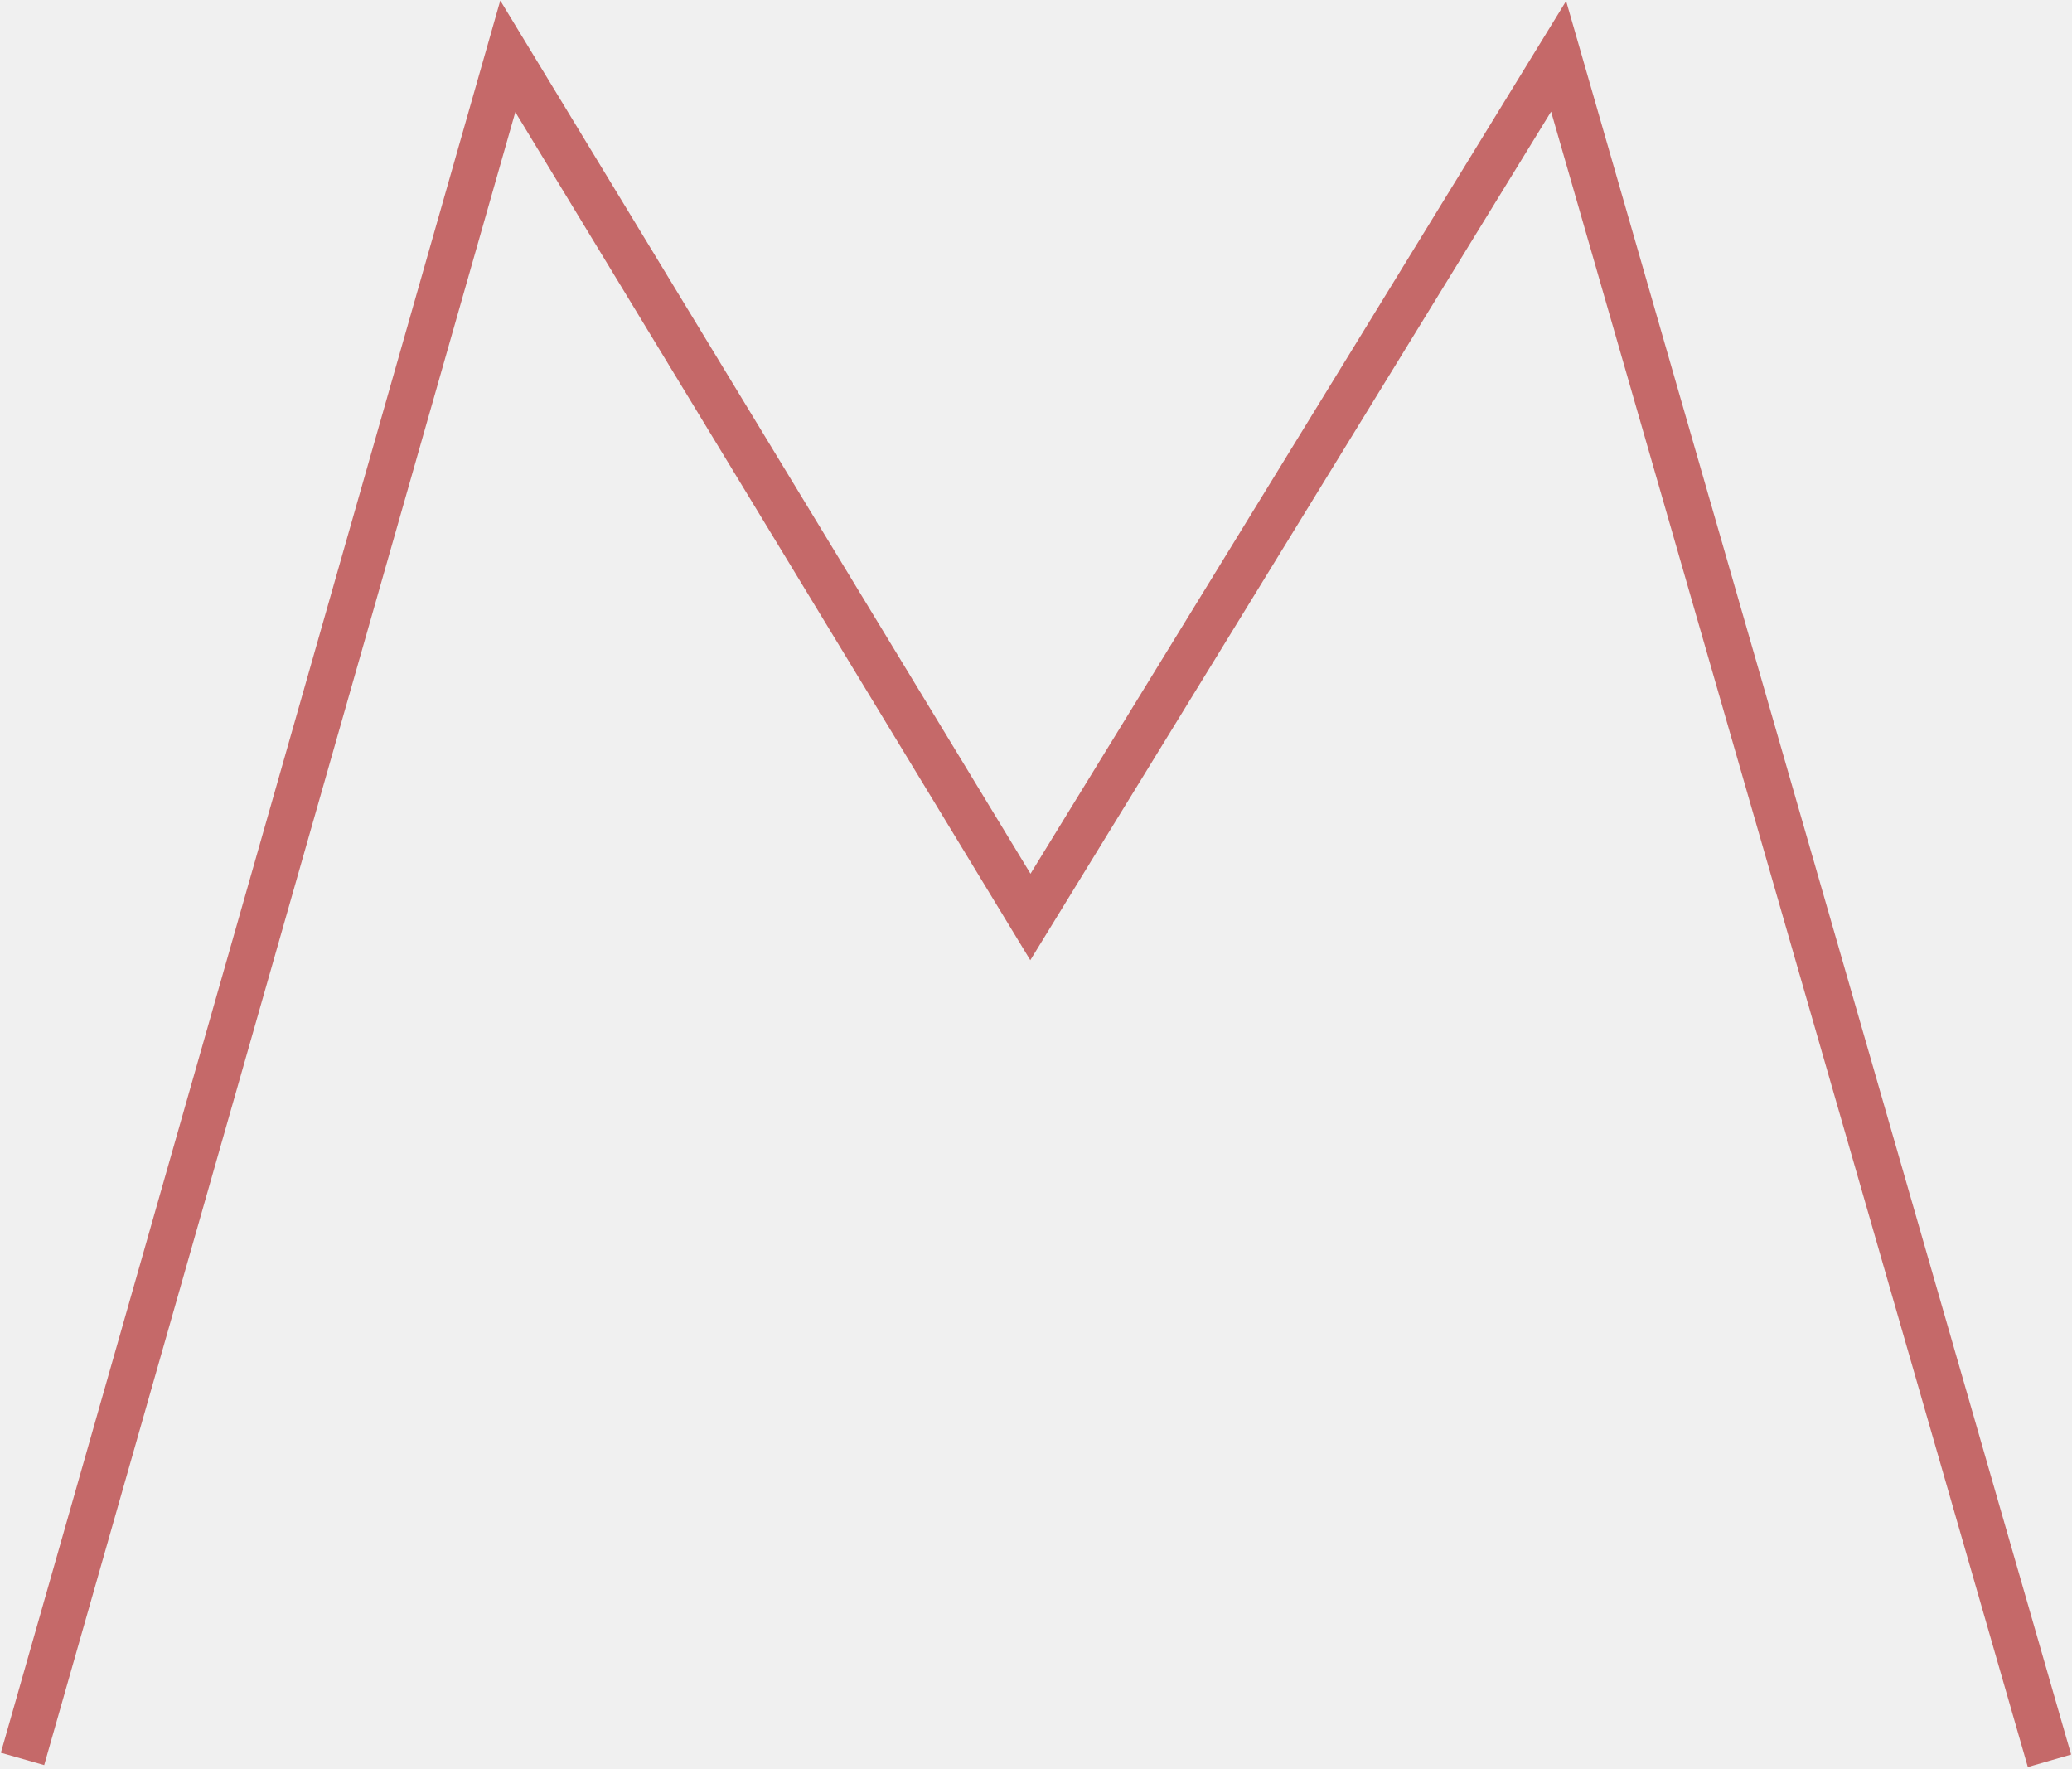
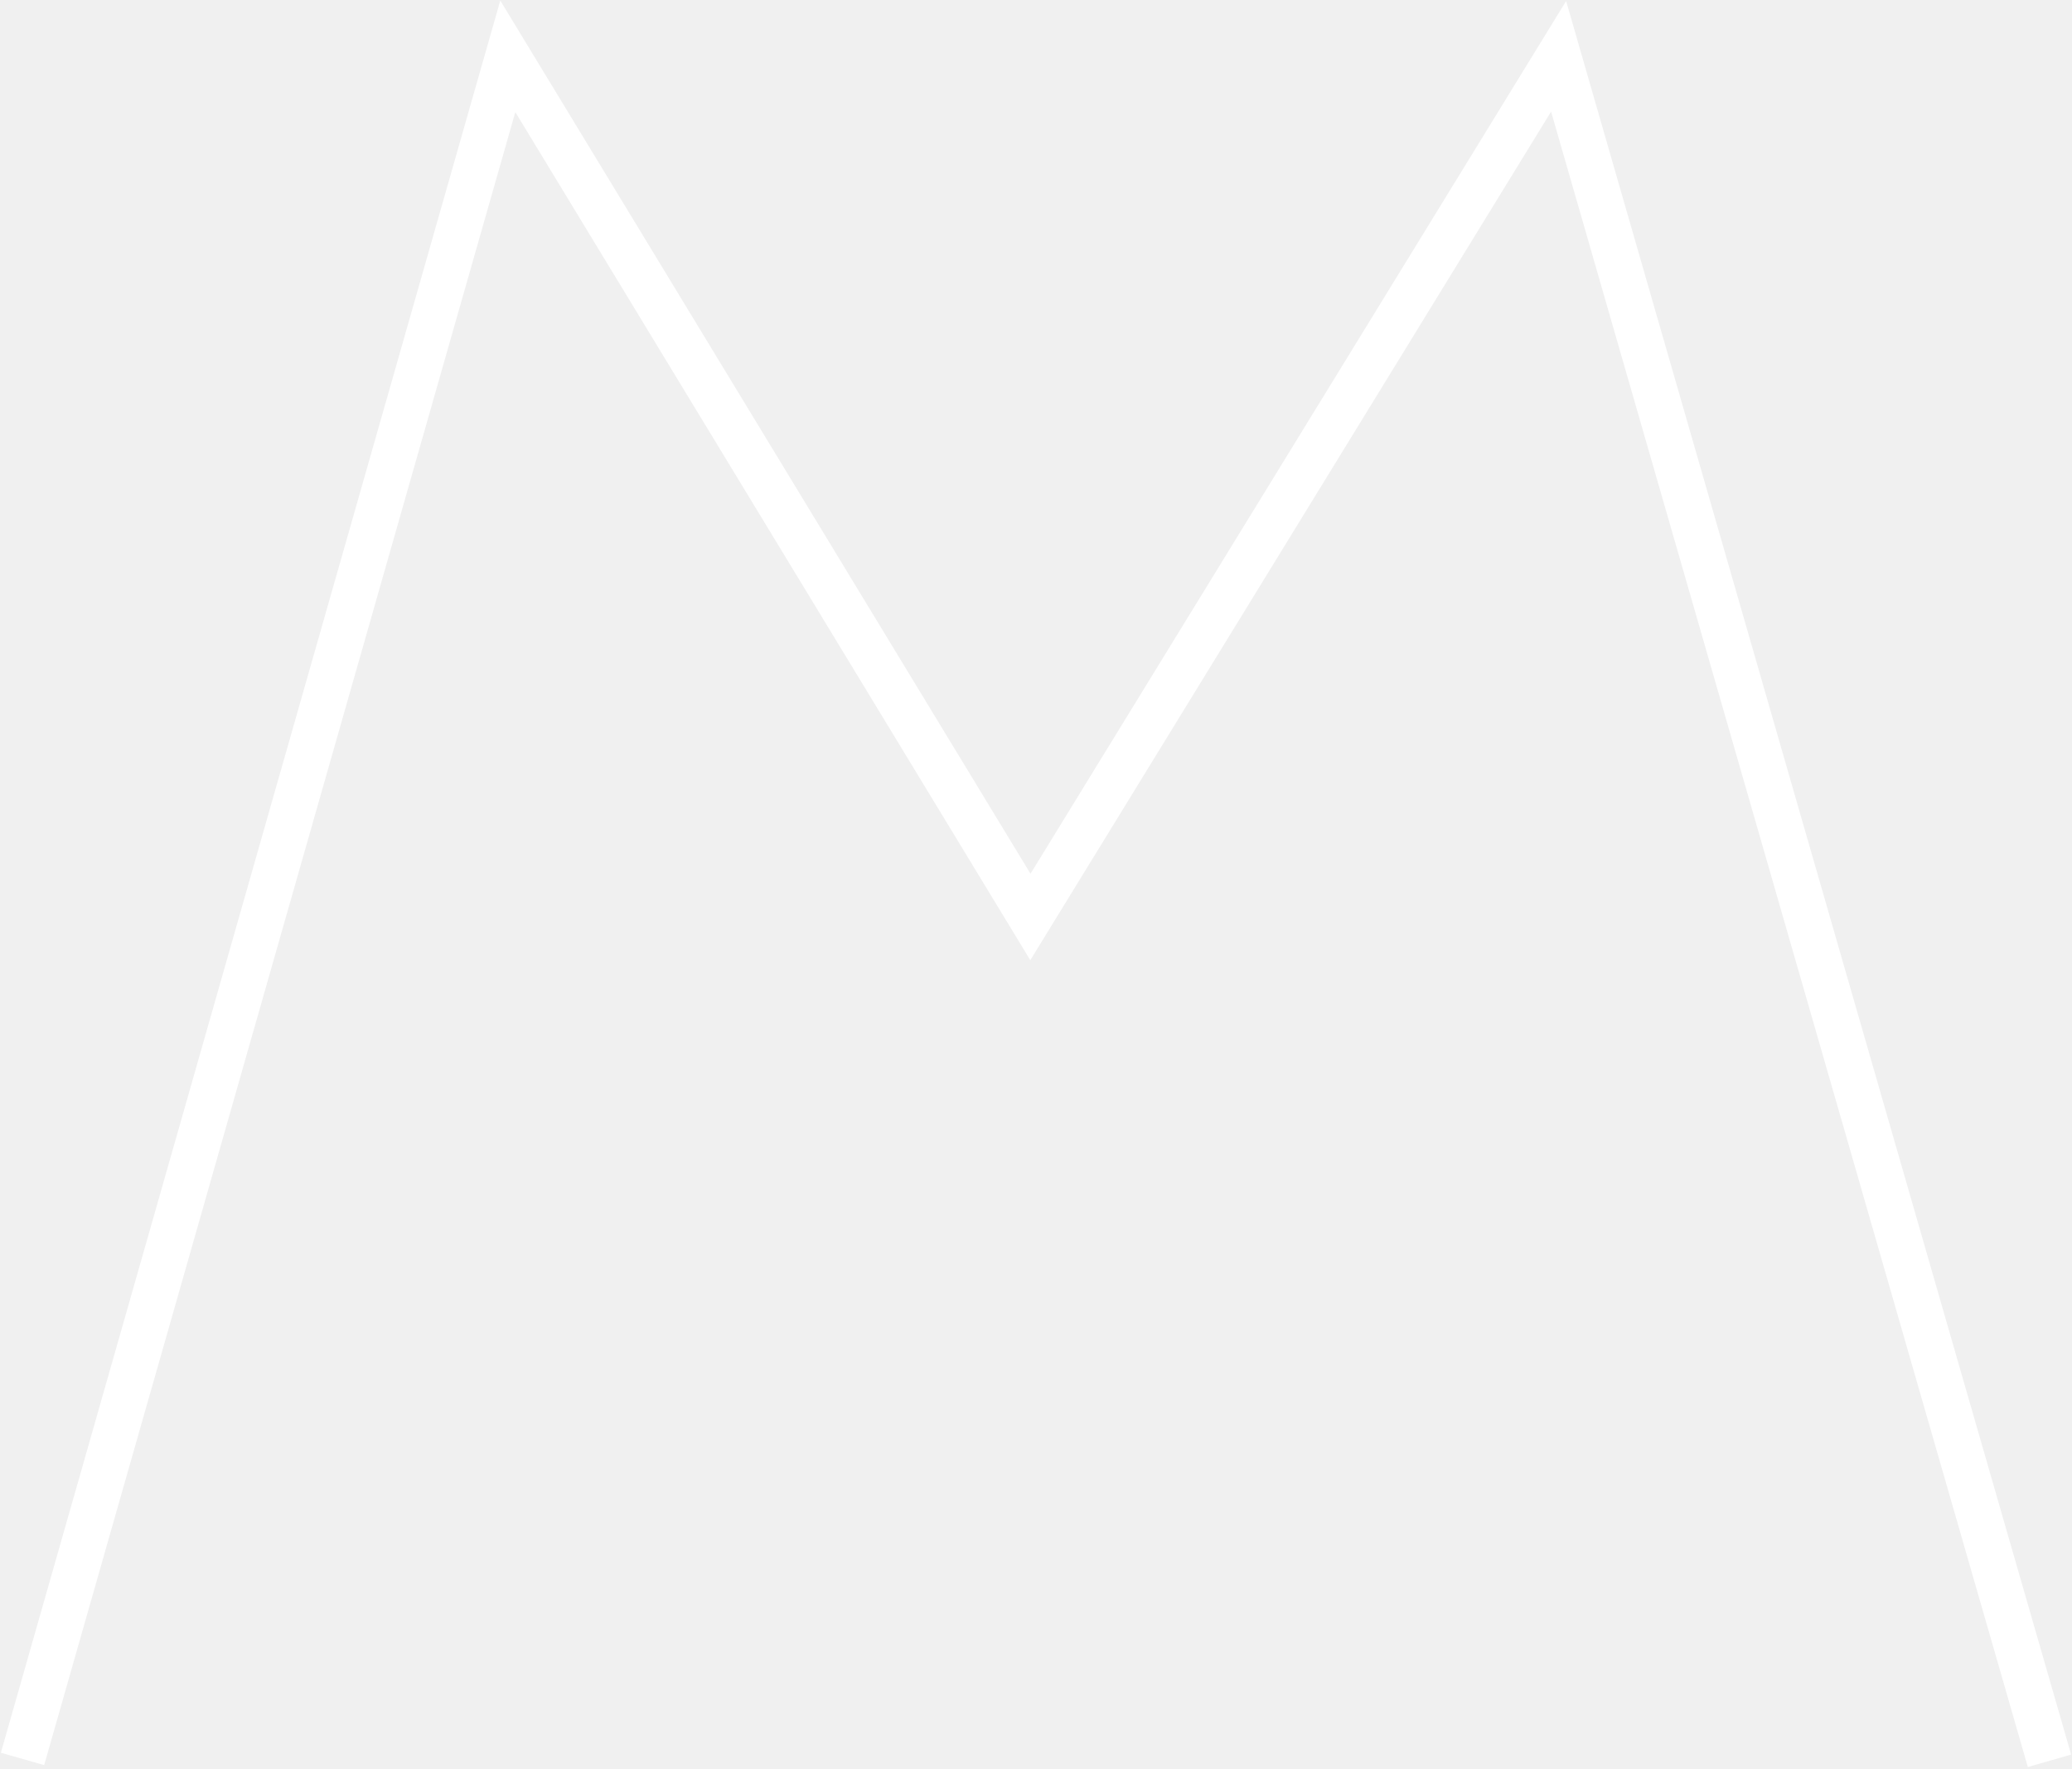
<svg xmlns="http://www.w3.org/2000/svg" width="552" height="471" viewBox="0 0 552 471" fill="none">
-   <path d="M6 468.503L135.282 15L274.508 244.238L415.227 15L546 469" stroke="#C56969" stroke-width="12" />
+   <path d="M6 468.503L135.282 15L274.508 244.238L415.227 15L546 469" stroke="white" stroke-width="12" />
</svg>
